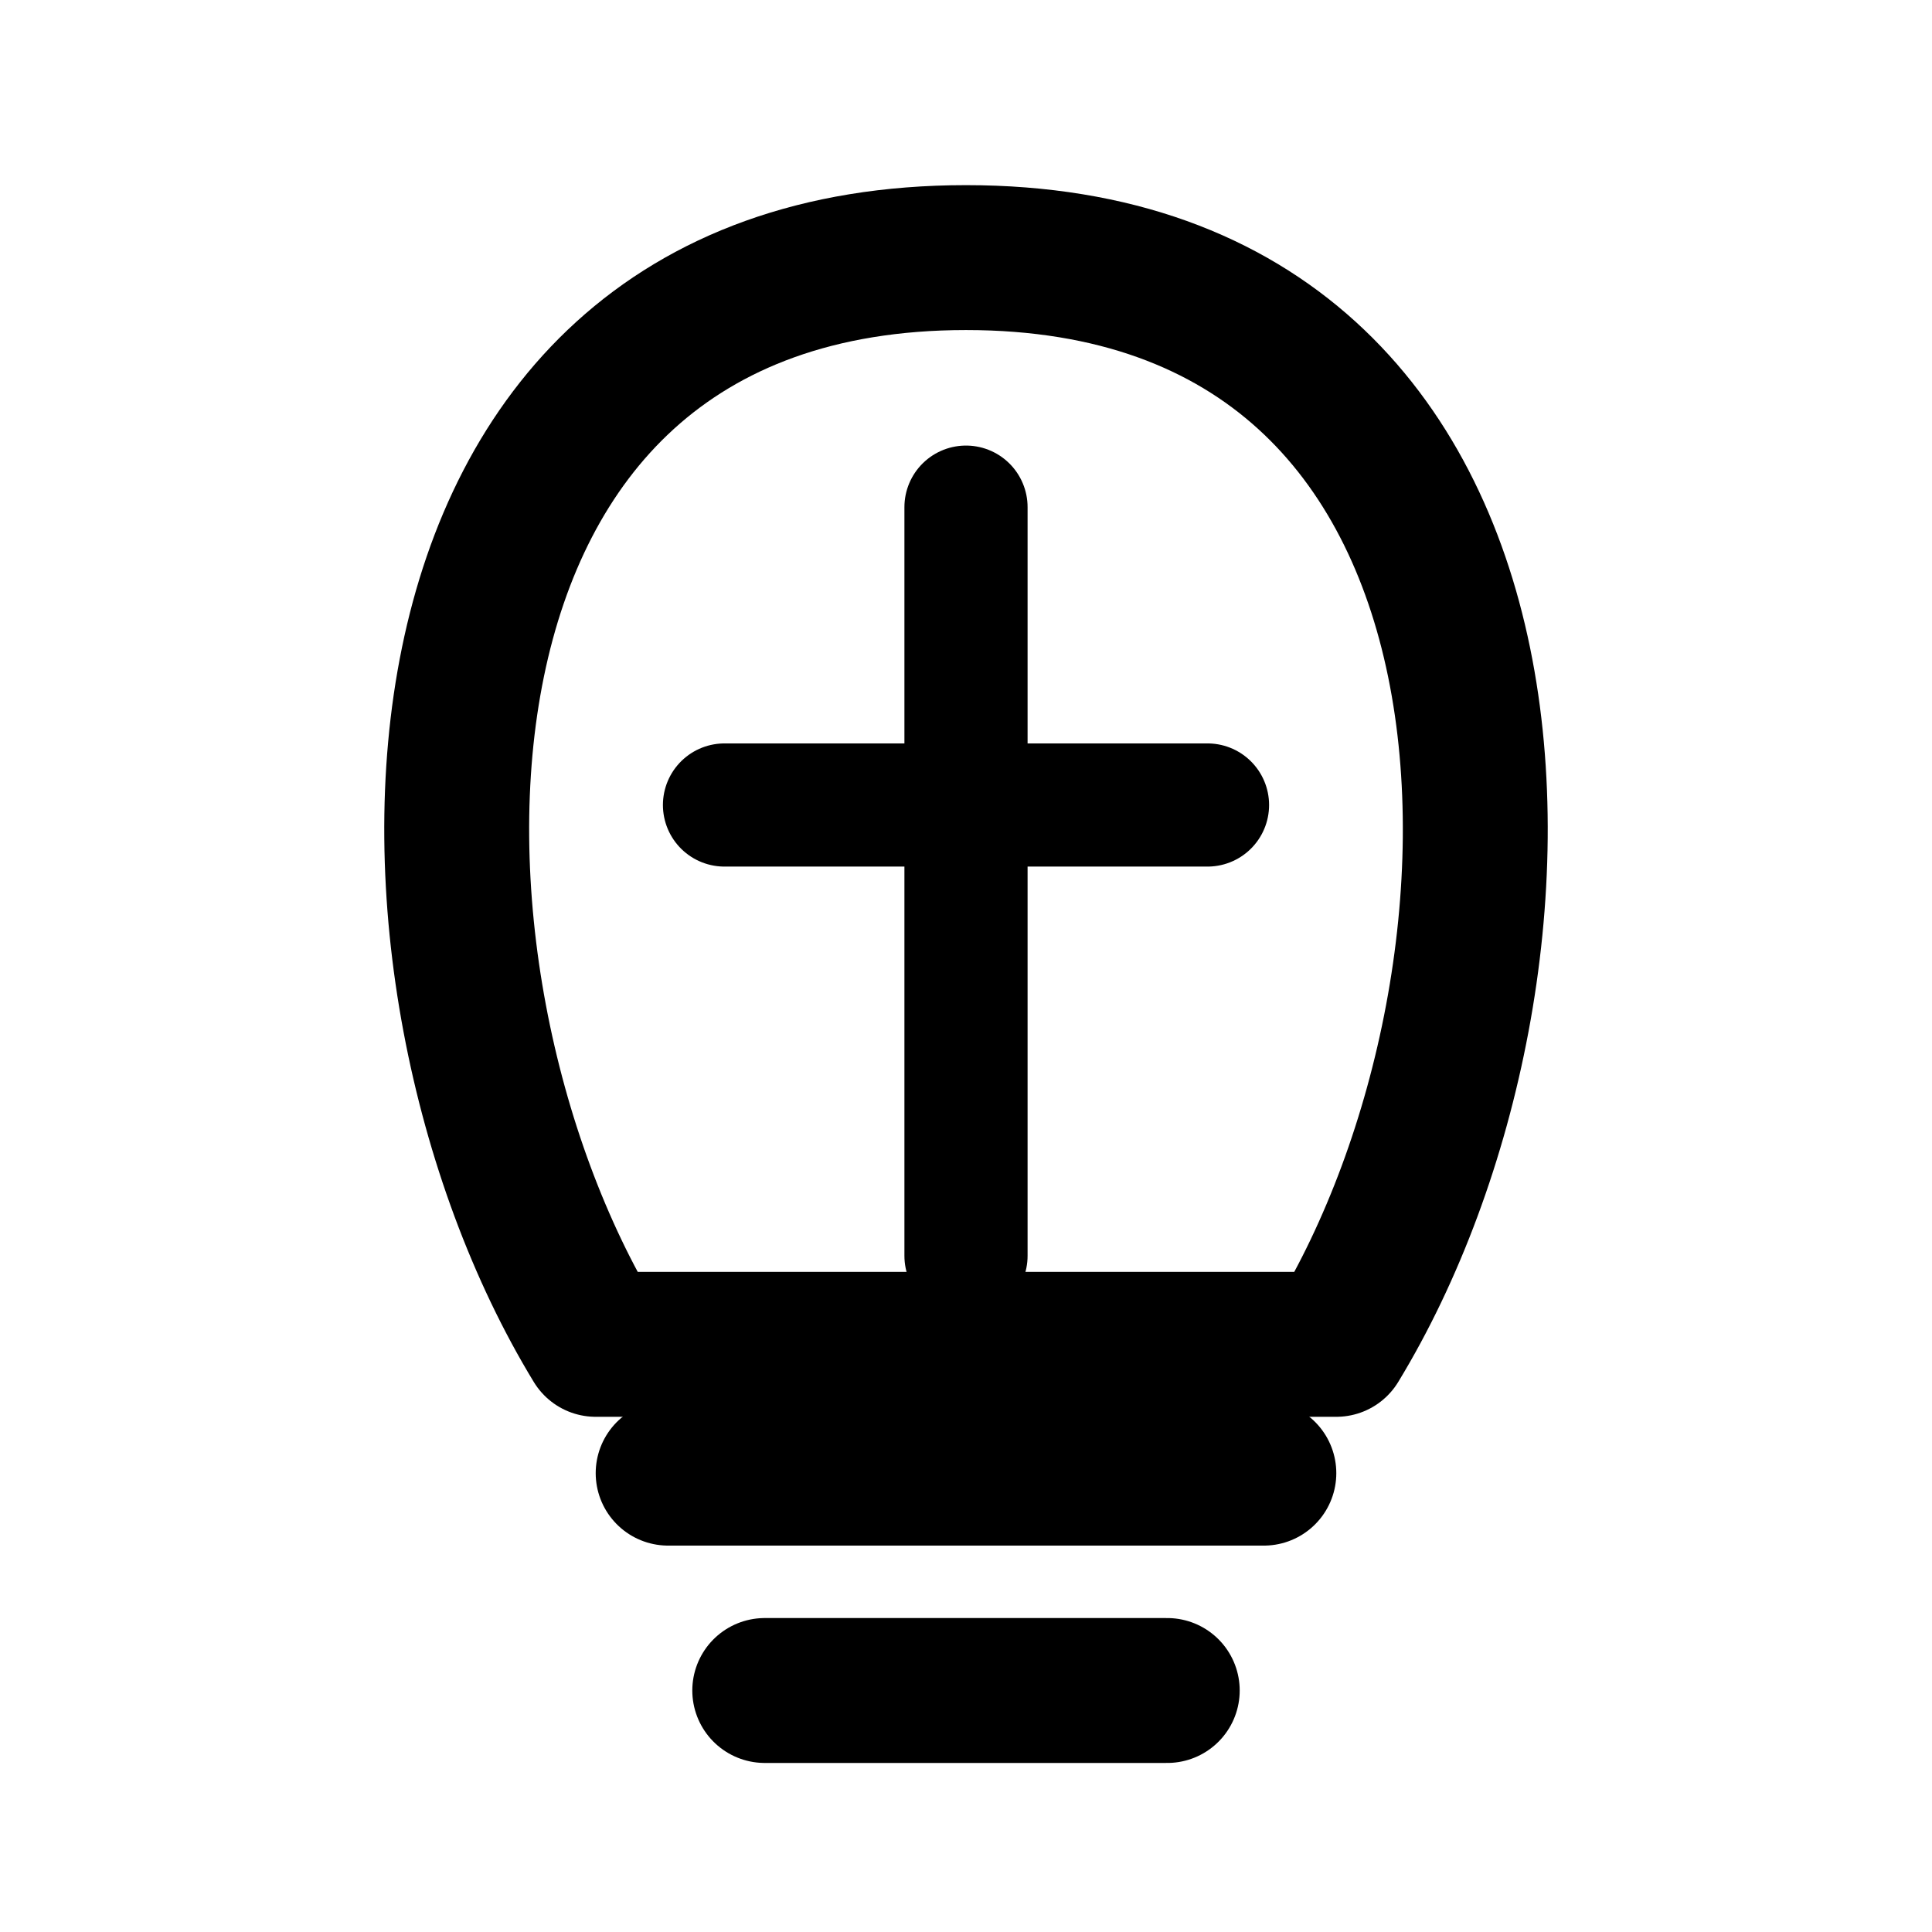
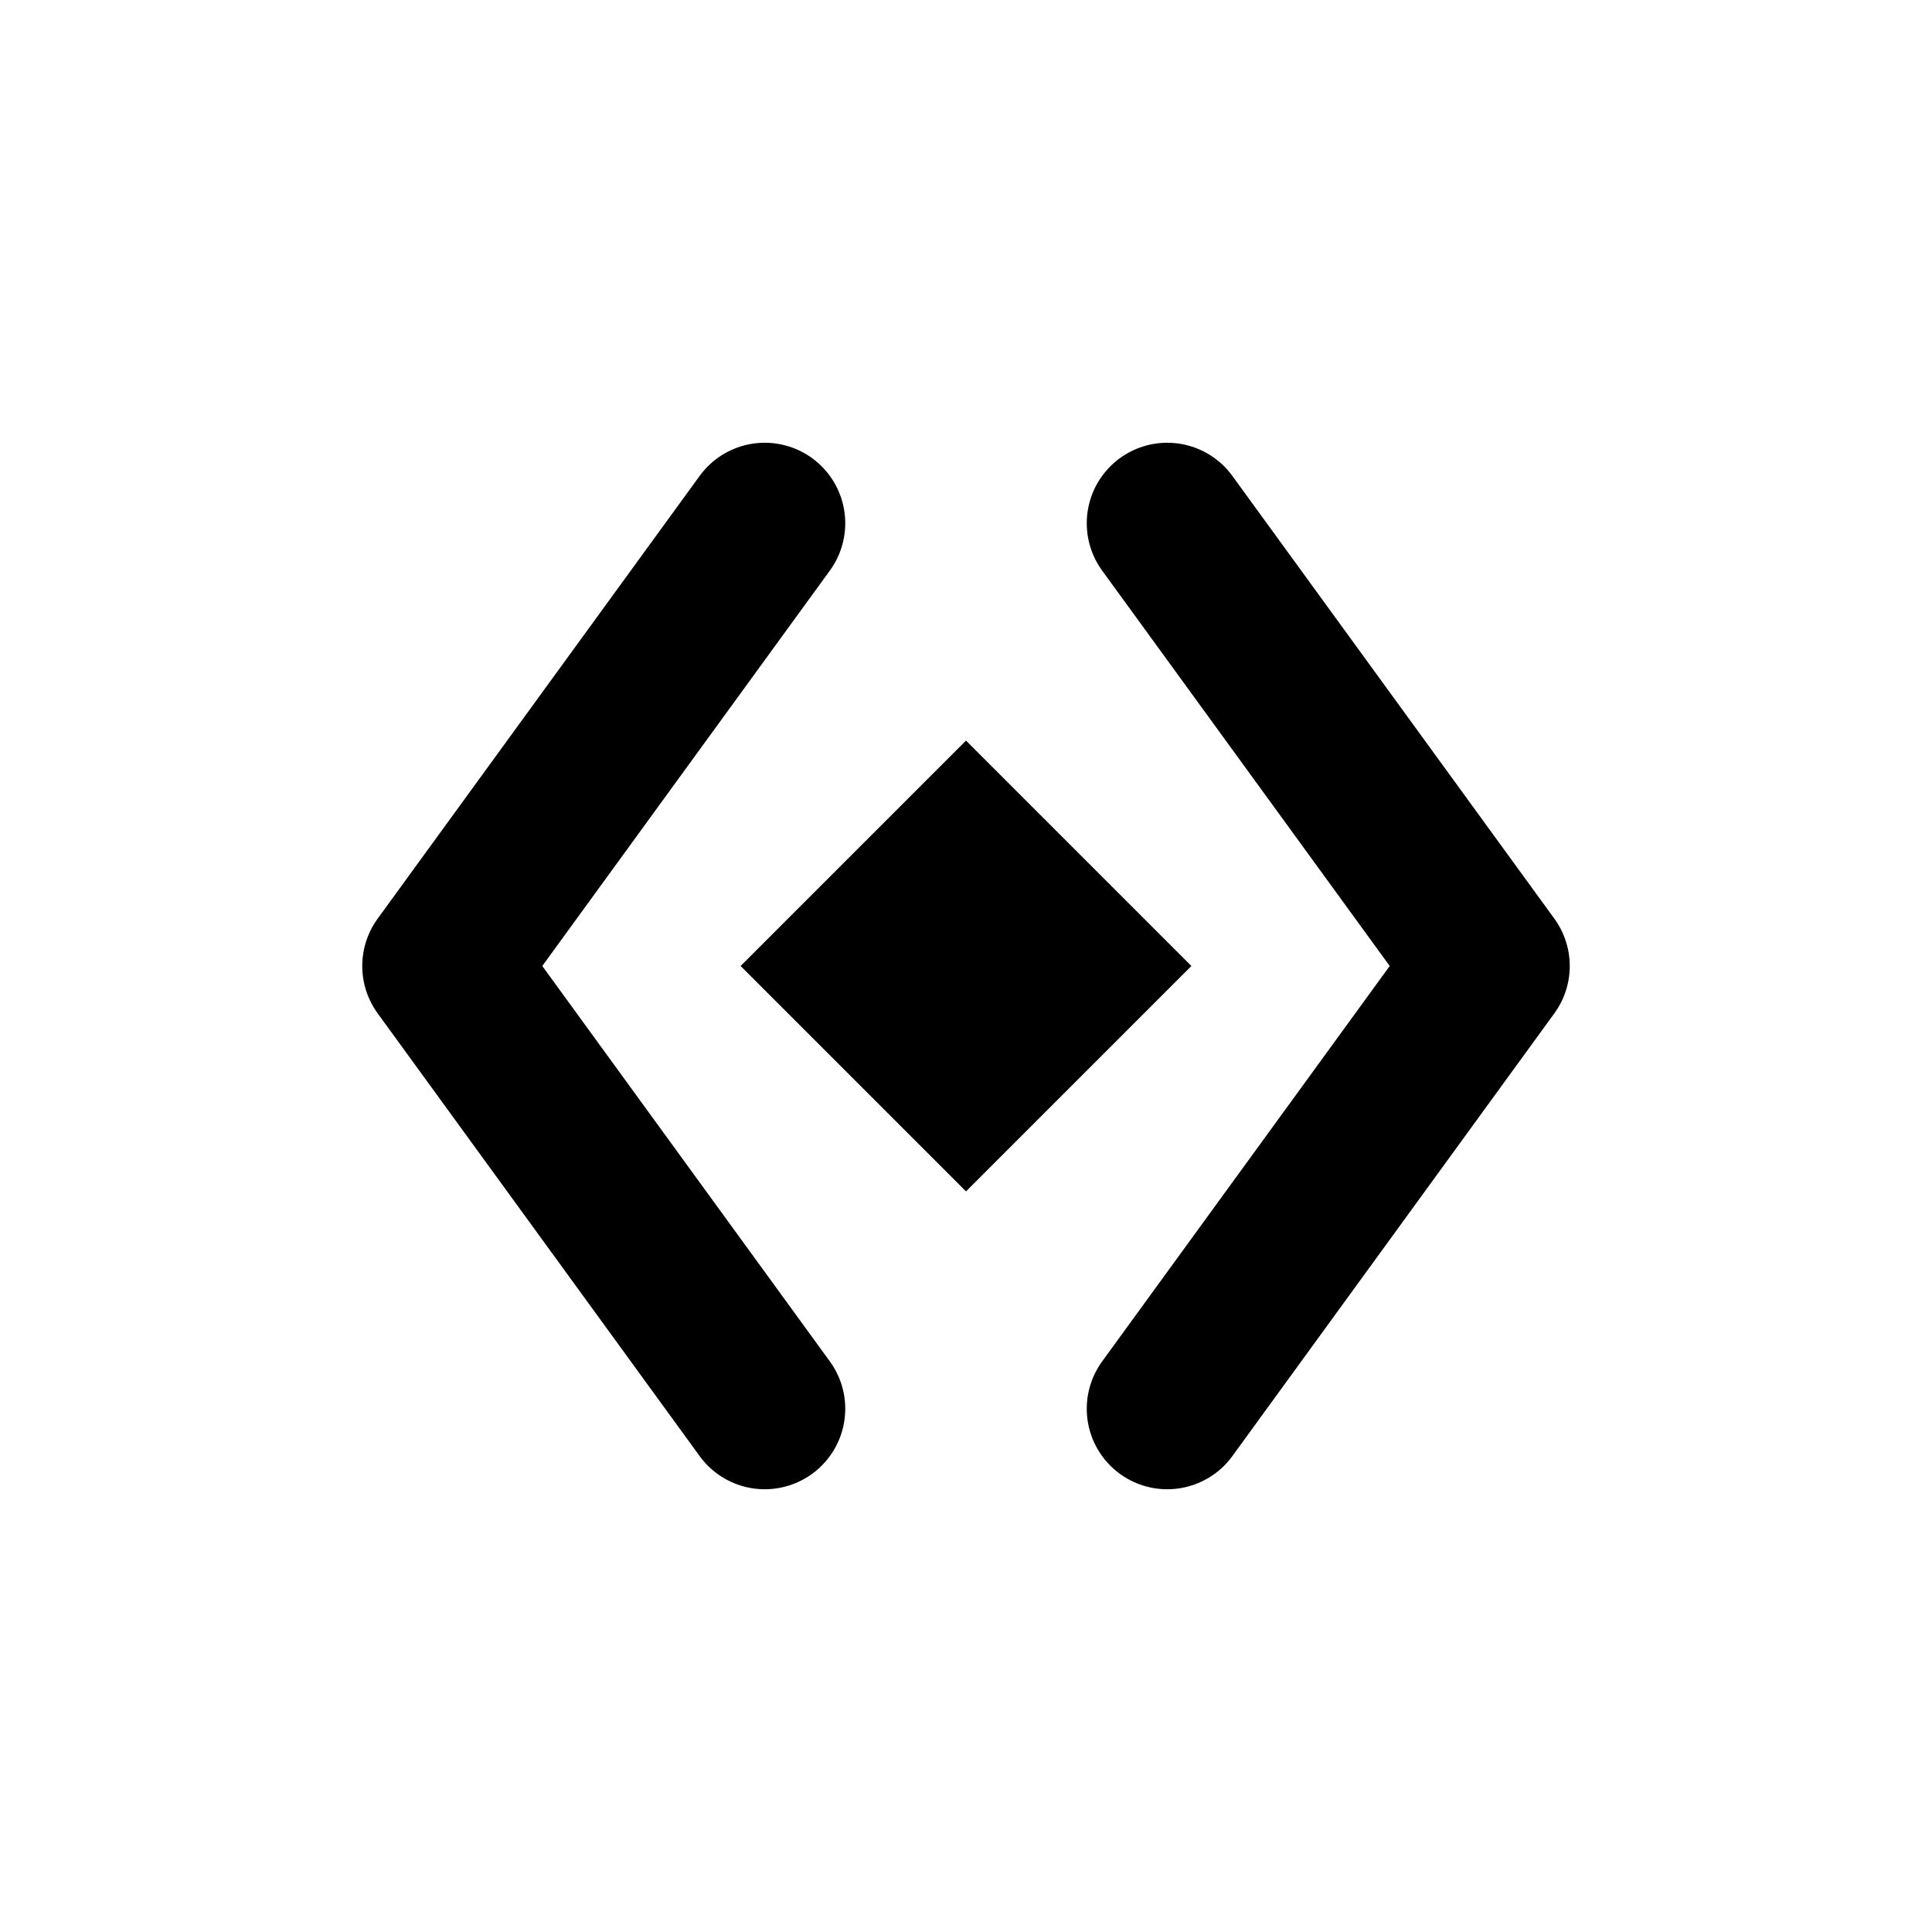
<svg xmlns="http://www.w3.org/2000/svg" viewBox="0 0 24 24" width="24" height="24" role="img" aria-label="Light Code">
-   <path d="M 12 3.2 C 4.6 3.2 4.6 12.1 7.4 16.7 L 16.6 16.7 C 19.4 12.1 19.4 3.2 12 3.2 Z" fill="none" stroke="currentColor" stroke-width="1.8" stroke-linejoin="round" />
-   <g fill="none" stroke="currentColor" stroke-width="1.53" stroke-linecap="round">
-     <path d="M 12 6.3 L 12 15.6" />
-     <path d="M 9.0 10.0 L 15.0 10.0" />
+   <g fill="none" stroke="currentColor" stroke-width="2" stroke-linecap="round" stroke-linejoin="round">
+     <path d="M9.5 6.5 L5.5 12 L9.5 17.5" />
+     <path d="M14.5 6.5 L18.5 12 L14.5 17.5" />
  </g>
-   <g stroke="currentColor" stroke-width="1.8" stroke-linecap="round" fill="none">
-     <path d="M 8.3 18.3 L 15.7 18.3" />
-     <path d="M 9.5 21.0 L 14.5 21.0" />
-   </g>
+   <path d="M12 9.2 L14.8 12 L12 14.8 L9.2 12 Z" fill="currentColor" />
</svg>
